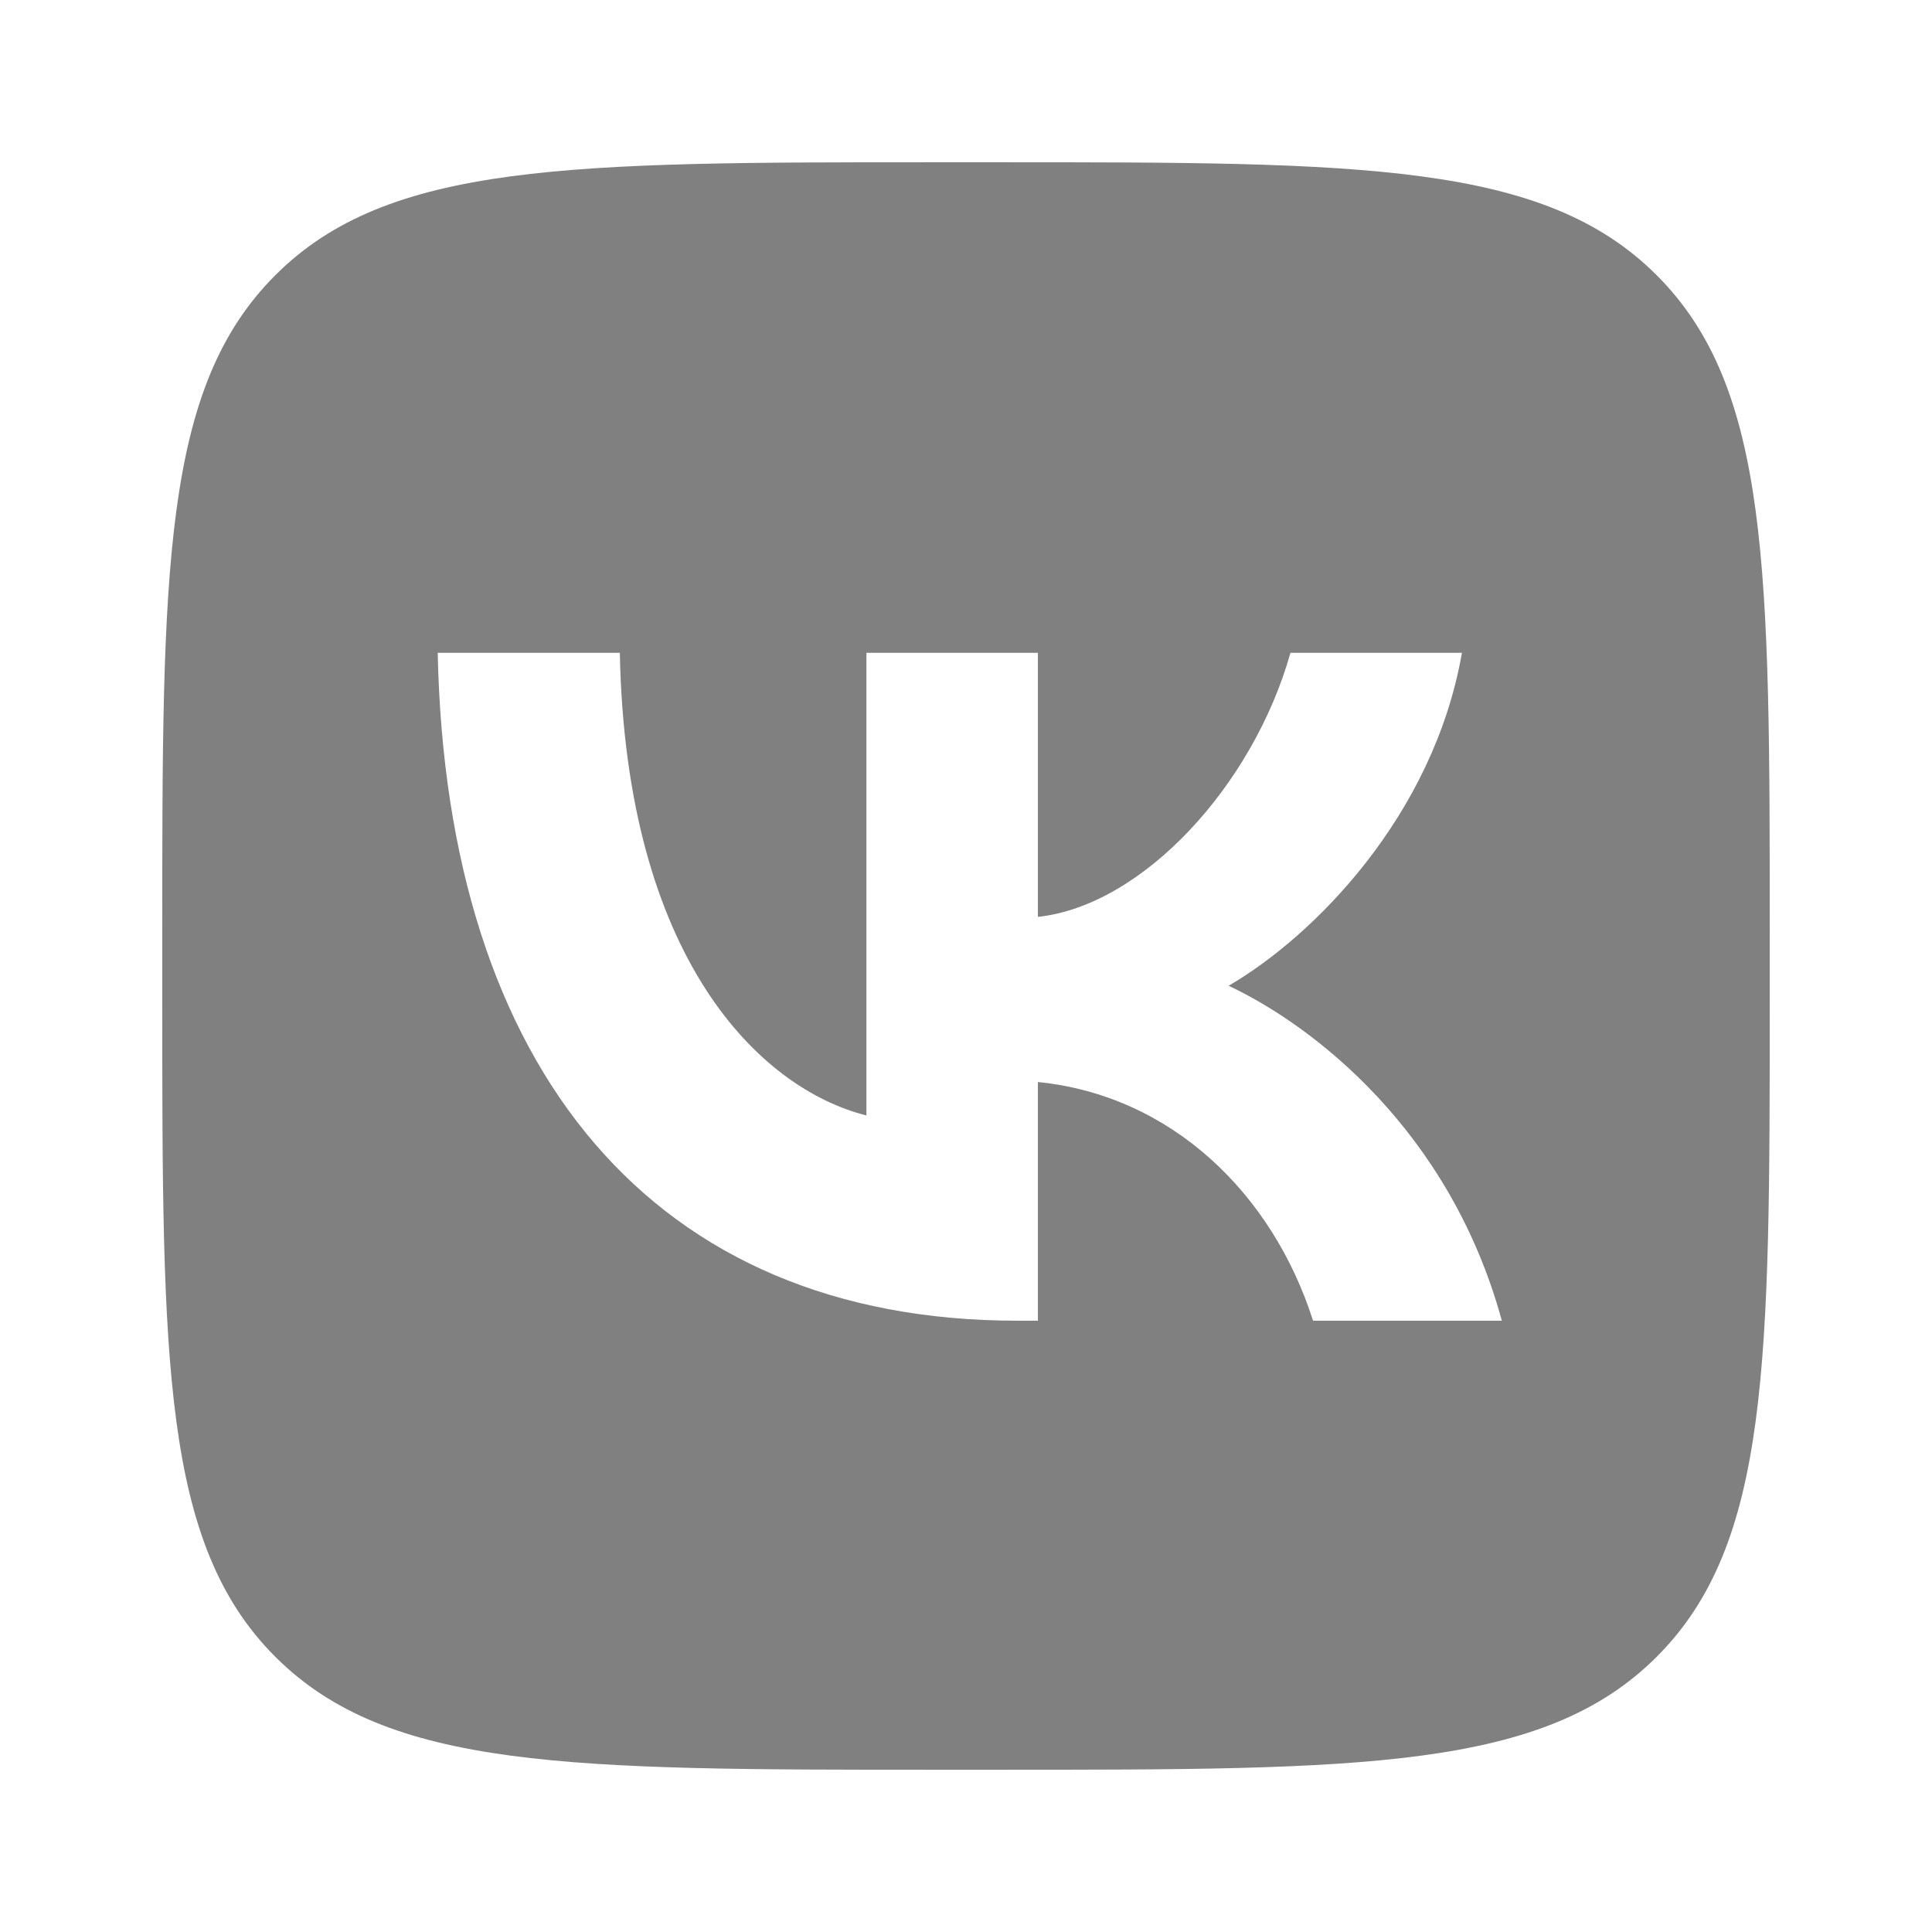
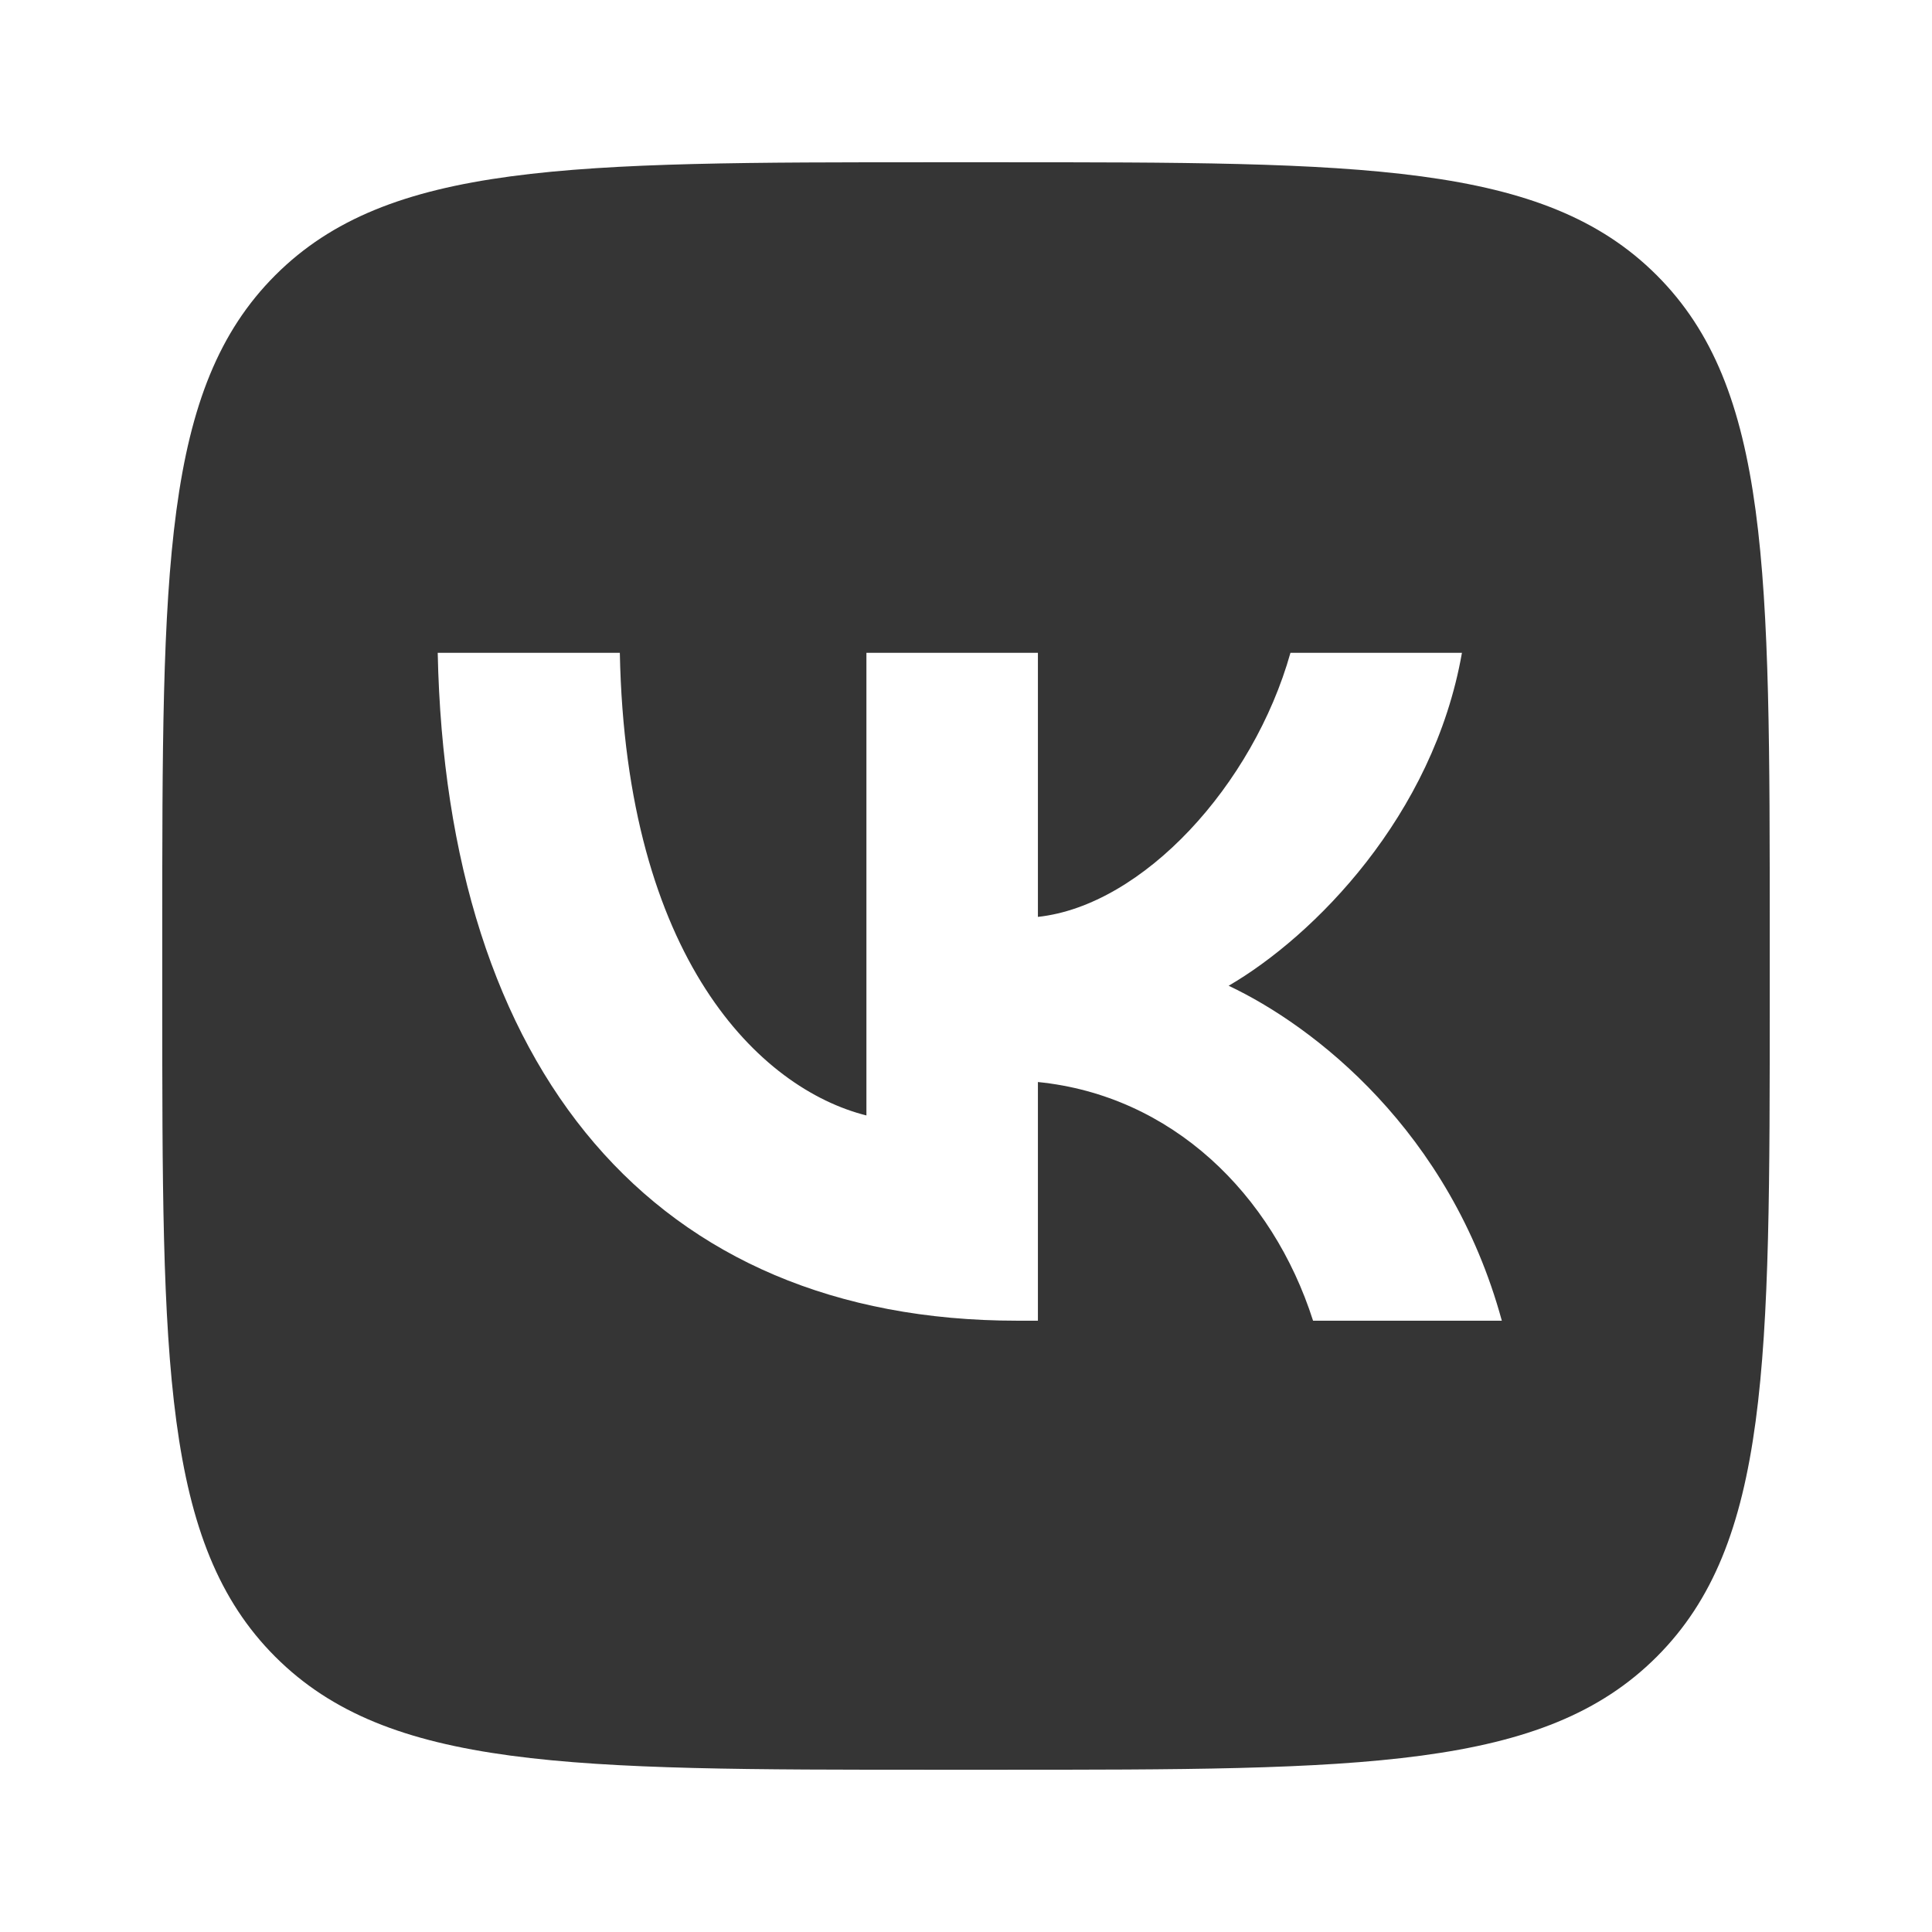
<svg xmlns="http://www.w3.org/2000/svg" width="256" height="256" viewBox="0 0 256 256" fill="none">
-   <path fill-rule="evenodd" clip-rule="evenodd" d="M36.473 36.473C21.5 51.446 21.5 75.544 21.5 123.74V132.26C21.5 180.456 21.5 204.555 36.473 219.527C51.446 234.5 75.544 234.5 123.74 234.5H132.26C180.456 234.5 204.555 234.5 219.527 219.527C234.5 204.555 234.5 180.456 234.5 132.26V123.74C234.5 75.544 234.5 51.446 219.527 36.473C204.555 21.5 180.456 21.5 132.26 21.5H123.74C75.544 21.5 51.446 21.5 36.473 36.473ZM58 86.5C59.145 141.779 86.623 175 134.797 175H137.528V143.374C155.23 145.146 168.615 158.168 173.987 175H199C192.131 149.841 174.075 135.932 162.802 130.617C174.075 124.061 189.928 108.116 193.715 86.5H170.992C166.06 104.041 151.442 119.986 137.528 121.492V86.5H114.805V147.803C100.714 144.26 82.924 127.074 82.131 86.5H58Z" fill="gray" />
+   <path fill-rule="evenodd" clip-rule="evenodd" d="M36.473 36.473C21.5 51.446 21.5 75.544 21.5 123.74V132.26C21.5 180.456 21.5 204.555 36.473 219.527C51.446 234.5 75.544 234.5 123.74 234.5H132.26C180.456 234.5 204.555 234.5 219.527 219.527C234.5 204.555 234.5 180.456 234.5 132.26V123.74C234.5 75.544 234.5 51.446 219.527 36.473C204.555 21.5 180.456 21.5 132.26 21.5H123.74C75.544 21.5 51.446 21.5 36.473 36.473ZM58 86.5C59.145 141.779 86.623 175 134.797 175H137.528V143.374C155.23 145.146 168.615 158.168 173.987 175H199C192.131 149.841 174.075 135.932 162.802 130.617C174.075 124.061 189.928 108.116 193.715 86.5H170.992C166.06 104.041 151.442 119.986 137.528 121.492V86.5H114.805V147.803C100.714 144.26 82.924 127.074 82.131 86.5H58Z" fill="#353535" />
</svg>
